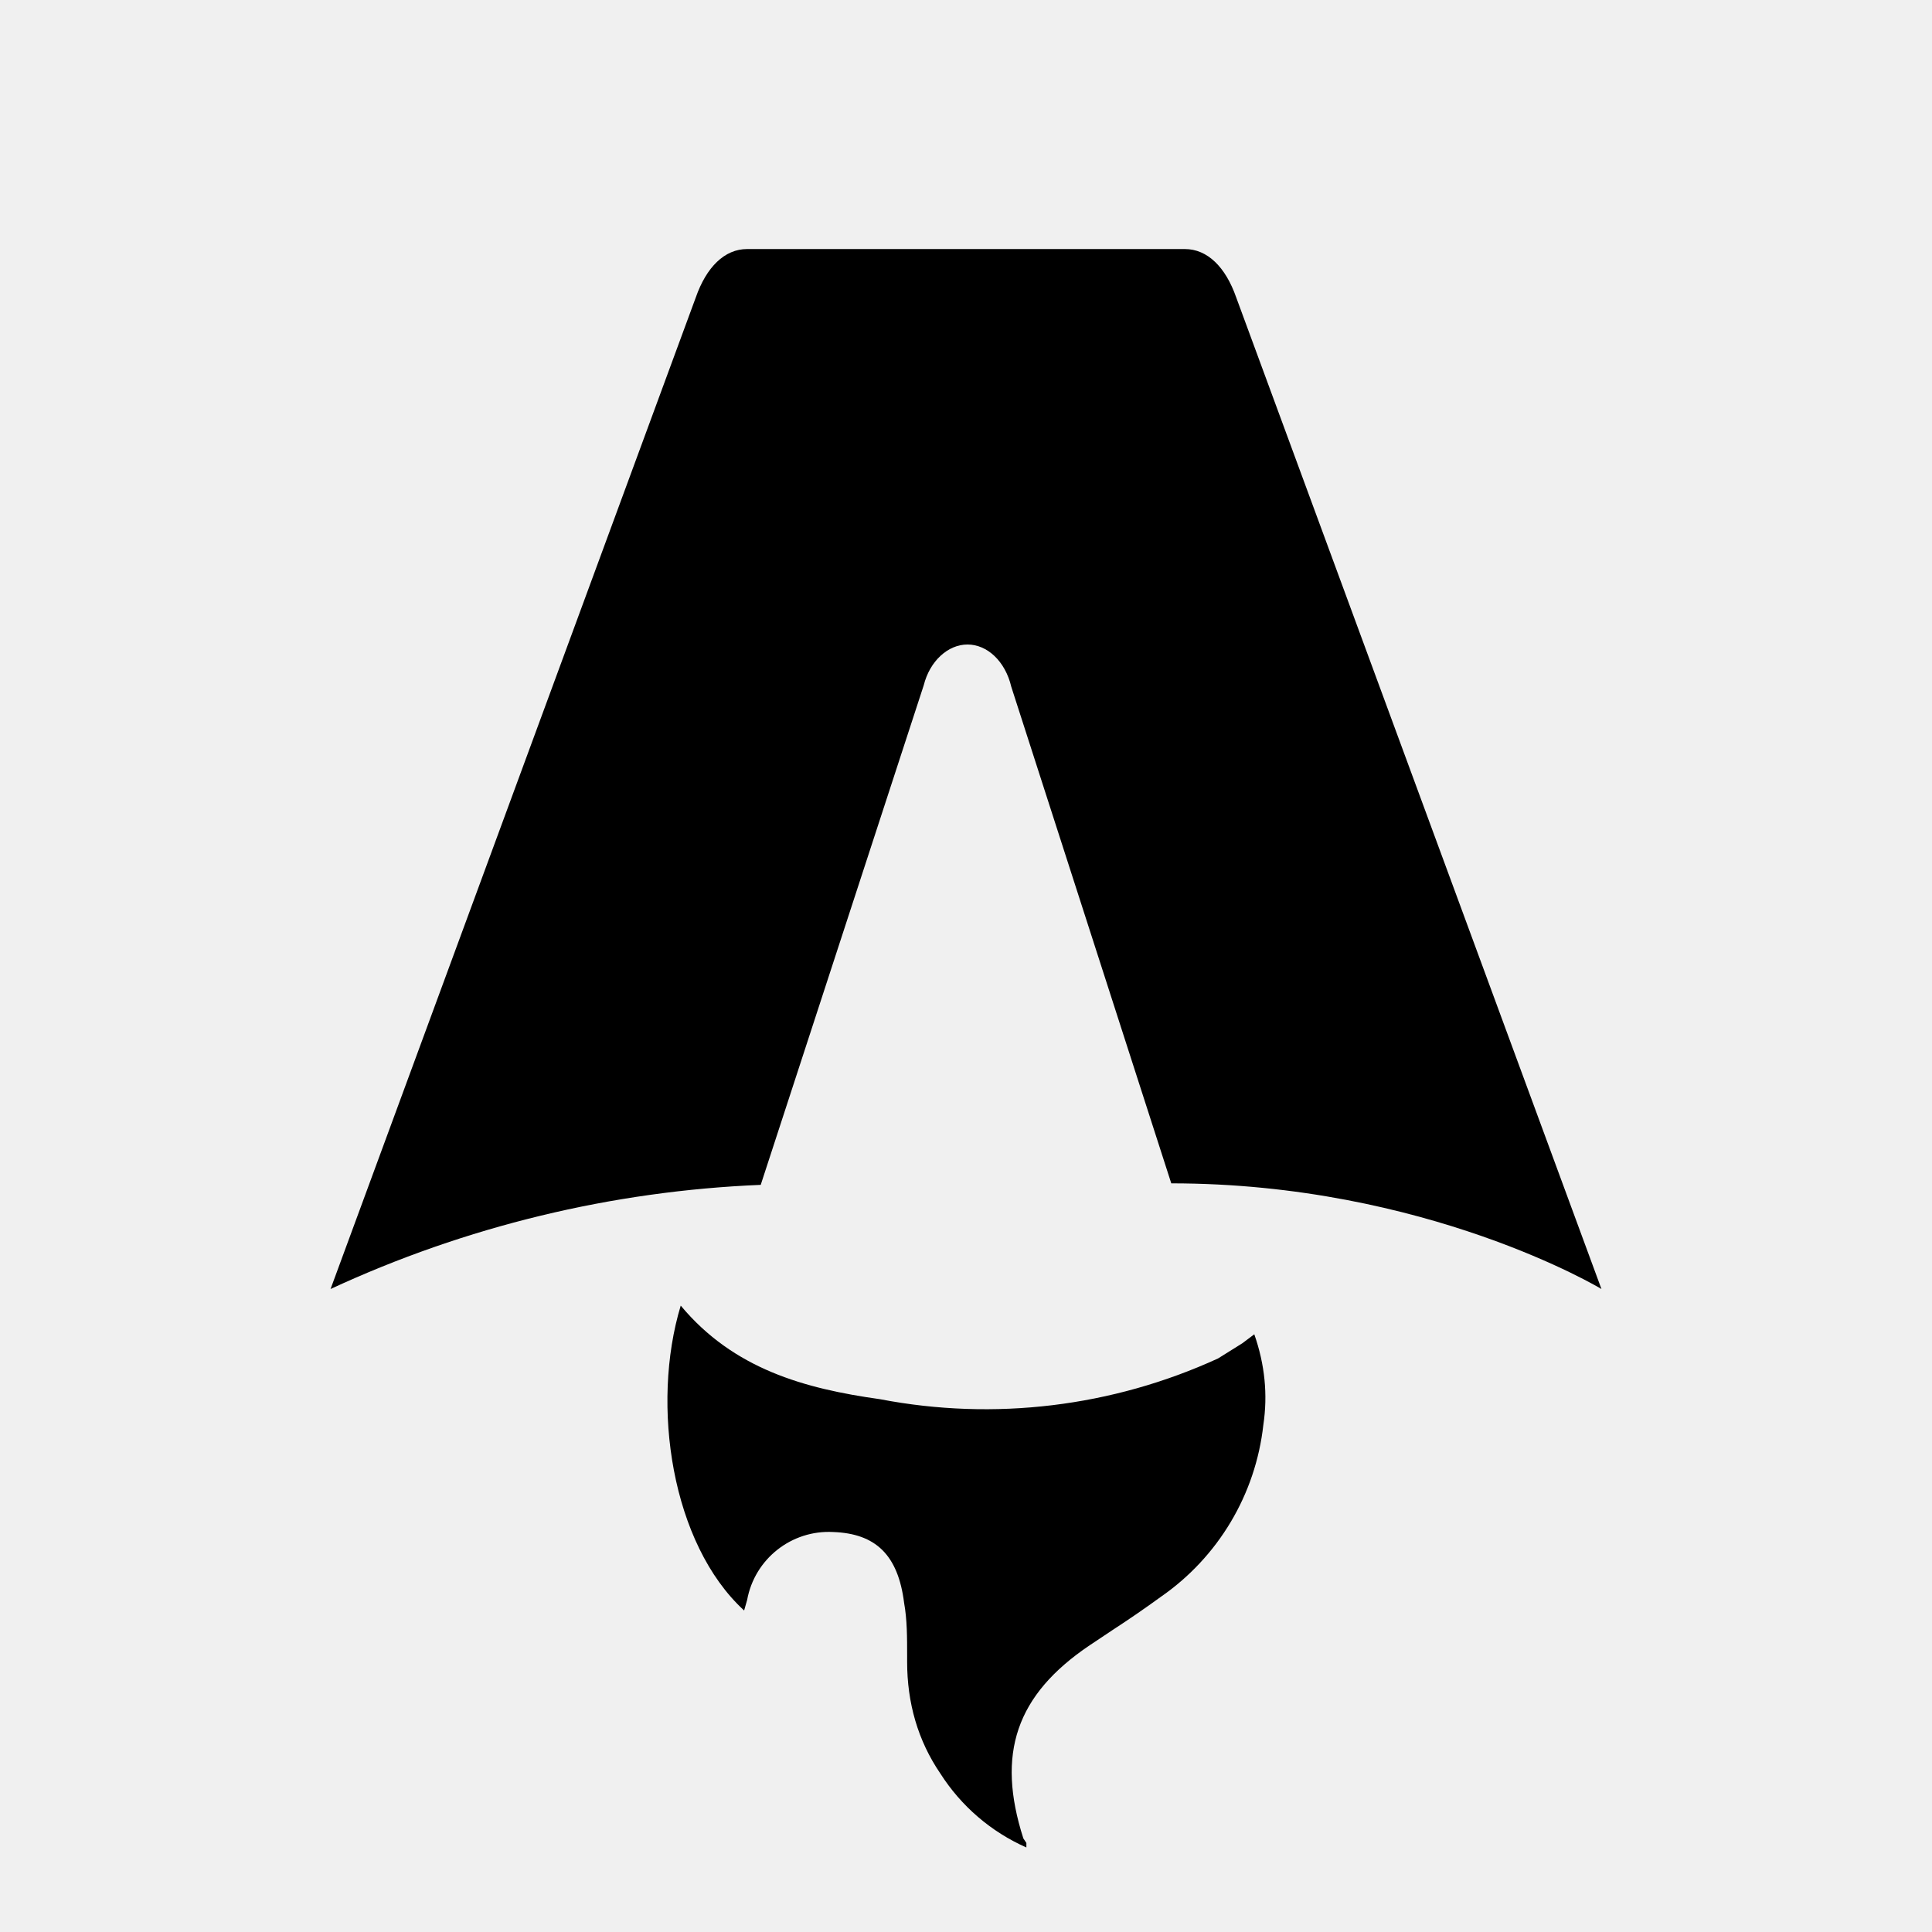
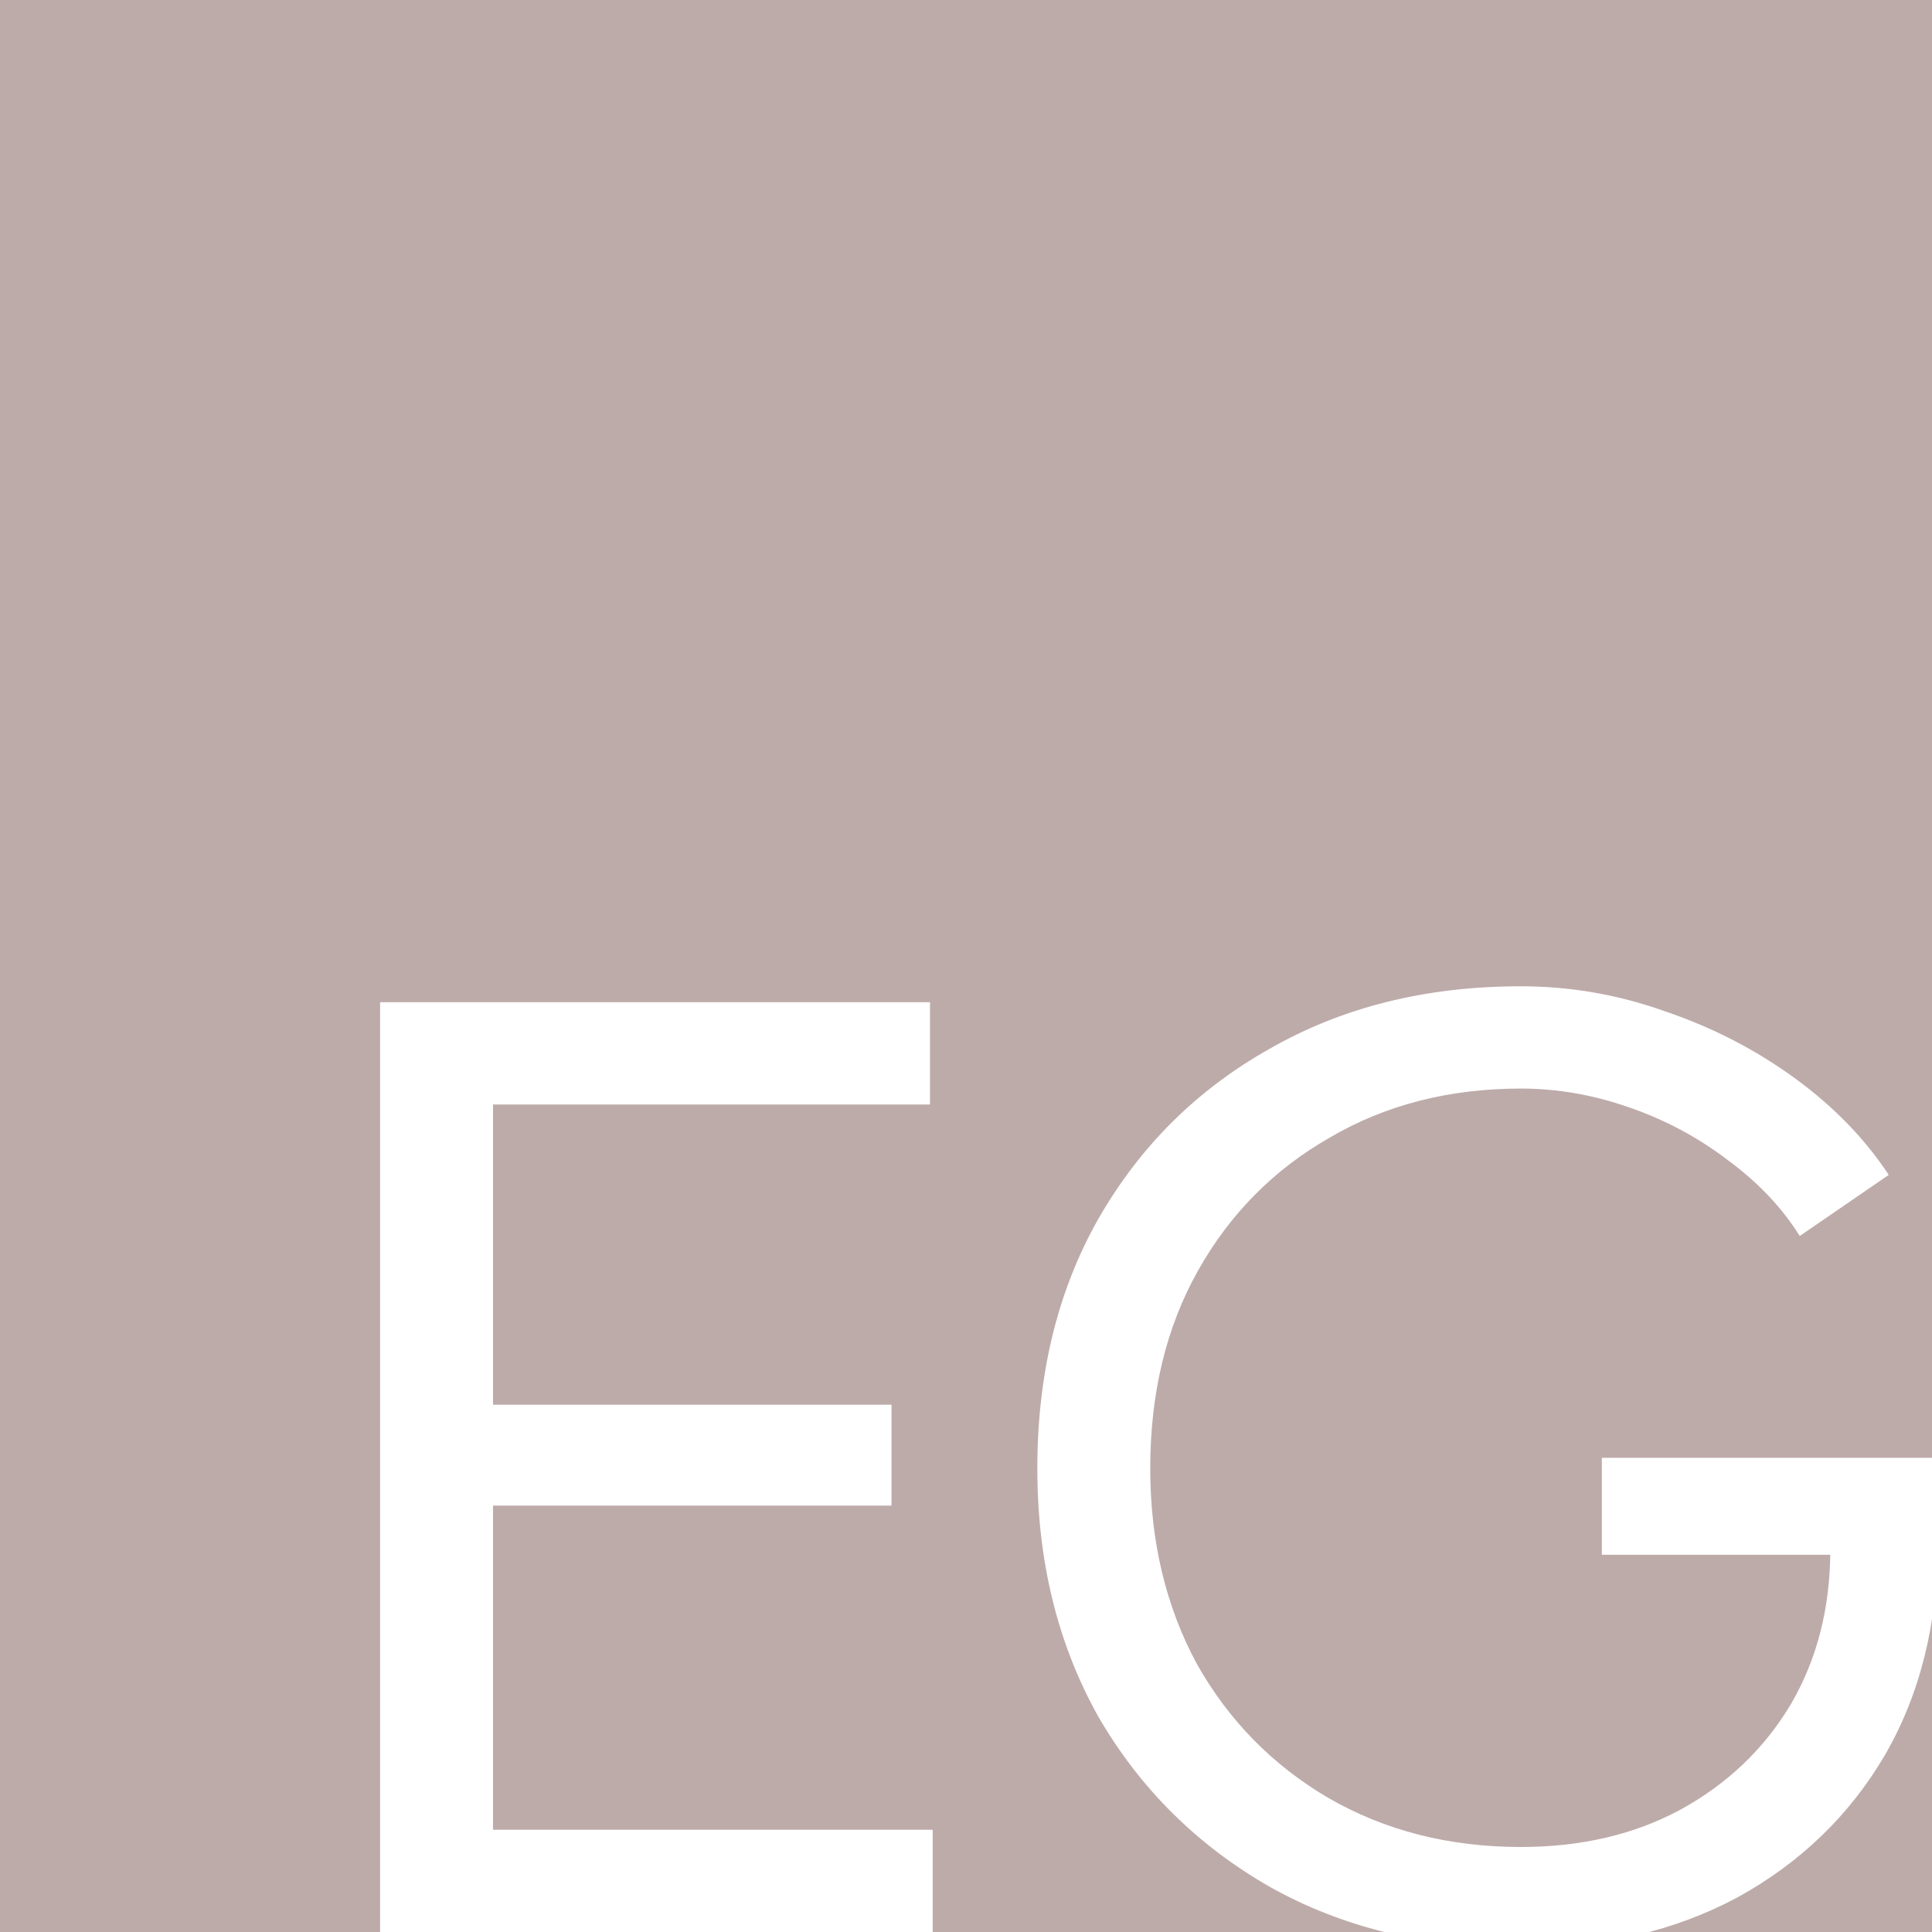
- <svg xmlns="http://www.w3.org/2000/svg" fill="none" viewBox="0 0 128 128">
-   <path d="M50.4 78.5a75.1 75.1 0 0 0-28.5 6.9l24.2-65.7c.7-2 1.9-3.2 3.4-3.2h29c1.5 0 2.7 1.2 3.4 3.2l24.2 65.7s-11.6-7-28.5-7L67 45.5c-.4-1.7-1.6-2.8-2.9-2.8-1.3 0-2.5 1.1-2.9 2.7L50.4 78.5Zm-1.1 28.2Zm-4.2-20.2c-2 6.6-.6 15.8 4.2 20.2a17.5 17.5 0 0 1 .2-.7 5.5 5.5 0 0 1 5.7-4.5c2.8.1 4.3 1.5 4.7 4.7.2 1.1.2 2.3.2 3.5v.4c0 2.7.7 5.2 2.2 7.4a13 13 0 0 0 5.7 4.9v-.3l-.2-.3c-1.8-5.6-.5-9.5 4.4-12.8l1.5-1a73 73 0 0 0 3.2-2.2 16 16 0 0 0 6.8-11.4c.3-2 .1-4-.6-6l-.8.6-1.6 1a37 37 0 0 1-22.4 2.7c-5-.7-9.7-2-13.2-6.2Z" />
-   <style>
-         path { fill: #000; }
-         @media (prefers-color-scheme: dark) {
-             path { fill: #FFF; }
-         }
-     </style>
+ <svg xmlns="http://www.w3.org/2000/svg" width="128" height="128" viewBox="0 0 128 128" fill="none">
+   <g clip-path="url(#clip0_202_4)">
+     <rect width="128" height="128" fill="#BDABAA" />
+     <path d="M25.184 128V66.4H61.616V73.176H32.664V93.064H59.064V99.752H32.664V121.224H61.792V128H25.184ZM100.758 129.056C94.481 129.056 88.937 127.707 84.126 125.008C79.316 122.251 75.531 118.496 72.774 113.744C70.076 108.933 68.726 103.448 68.726 97.288C68.726 91.011 70.076 85.496 72.774 80.744C75.531 75.933 79.316 72.179 84.126 69.48C88.937 66.723 94.481 65.344 100.758 65.344C104.043 65.344 107.241 65.901 110.35 67.016C113.459 68.072 116.305 69.539 118.886 71.416C121.467 73.293 123.55 75.435 125.134 77.84L119.238 81.888C118.065 80.011 116.481 78.339 114.486 76.872C112.491 75.347 110.291 74.173 107.886 73.352C105.539 72.531 103.163 72.12 100.758 72.12C96.006 72.12 91.782 73.205 88.086 75.376C84.39 77.488 81.486 80.421 79.374 84.176C77.262 87.931 76.206 92.301 76.206 97.288C76.206 102.099 77.233 106.411 79.286 110.224C81.398 113.979 84.302 116.941 87.998 119.112C91.753 121.283 96.006 122.368 100.758 122.368C104.747 122.368 108.267 121.547 111.318 119.904C114.427 118.203 116.862 115.885 118.622 112.952C120.382 109.96 121.262 106.528 121.262 102.656L128.39 102.128C128.39 107.525 127.217 112.248 124.87 116.296C122.523 120.285 119.267 123.424 115.102 125.712C110.937 127.941 106.155 129.056 100.758 129.056ZM106.126 103.008V96.584H128.39V102.392L124.87 103.008H106.126Z" fill="white" />
+   </g>
+   <defs>
+     <clipPath id="clip0_202_4">
+       <rect width="128" height="128" fill="white" />
+     </clipPath>
+   </defs>
</svg>
